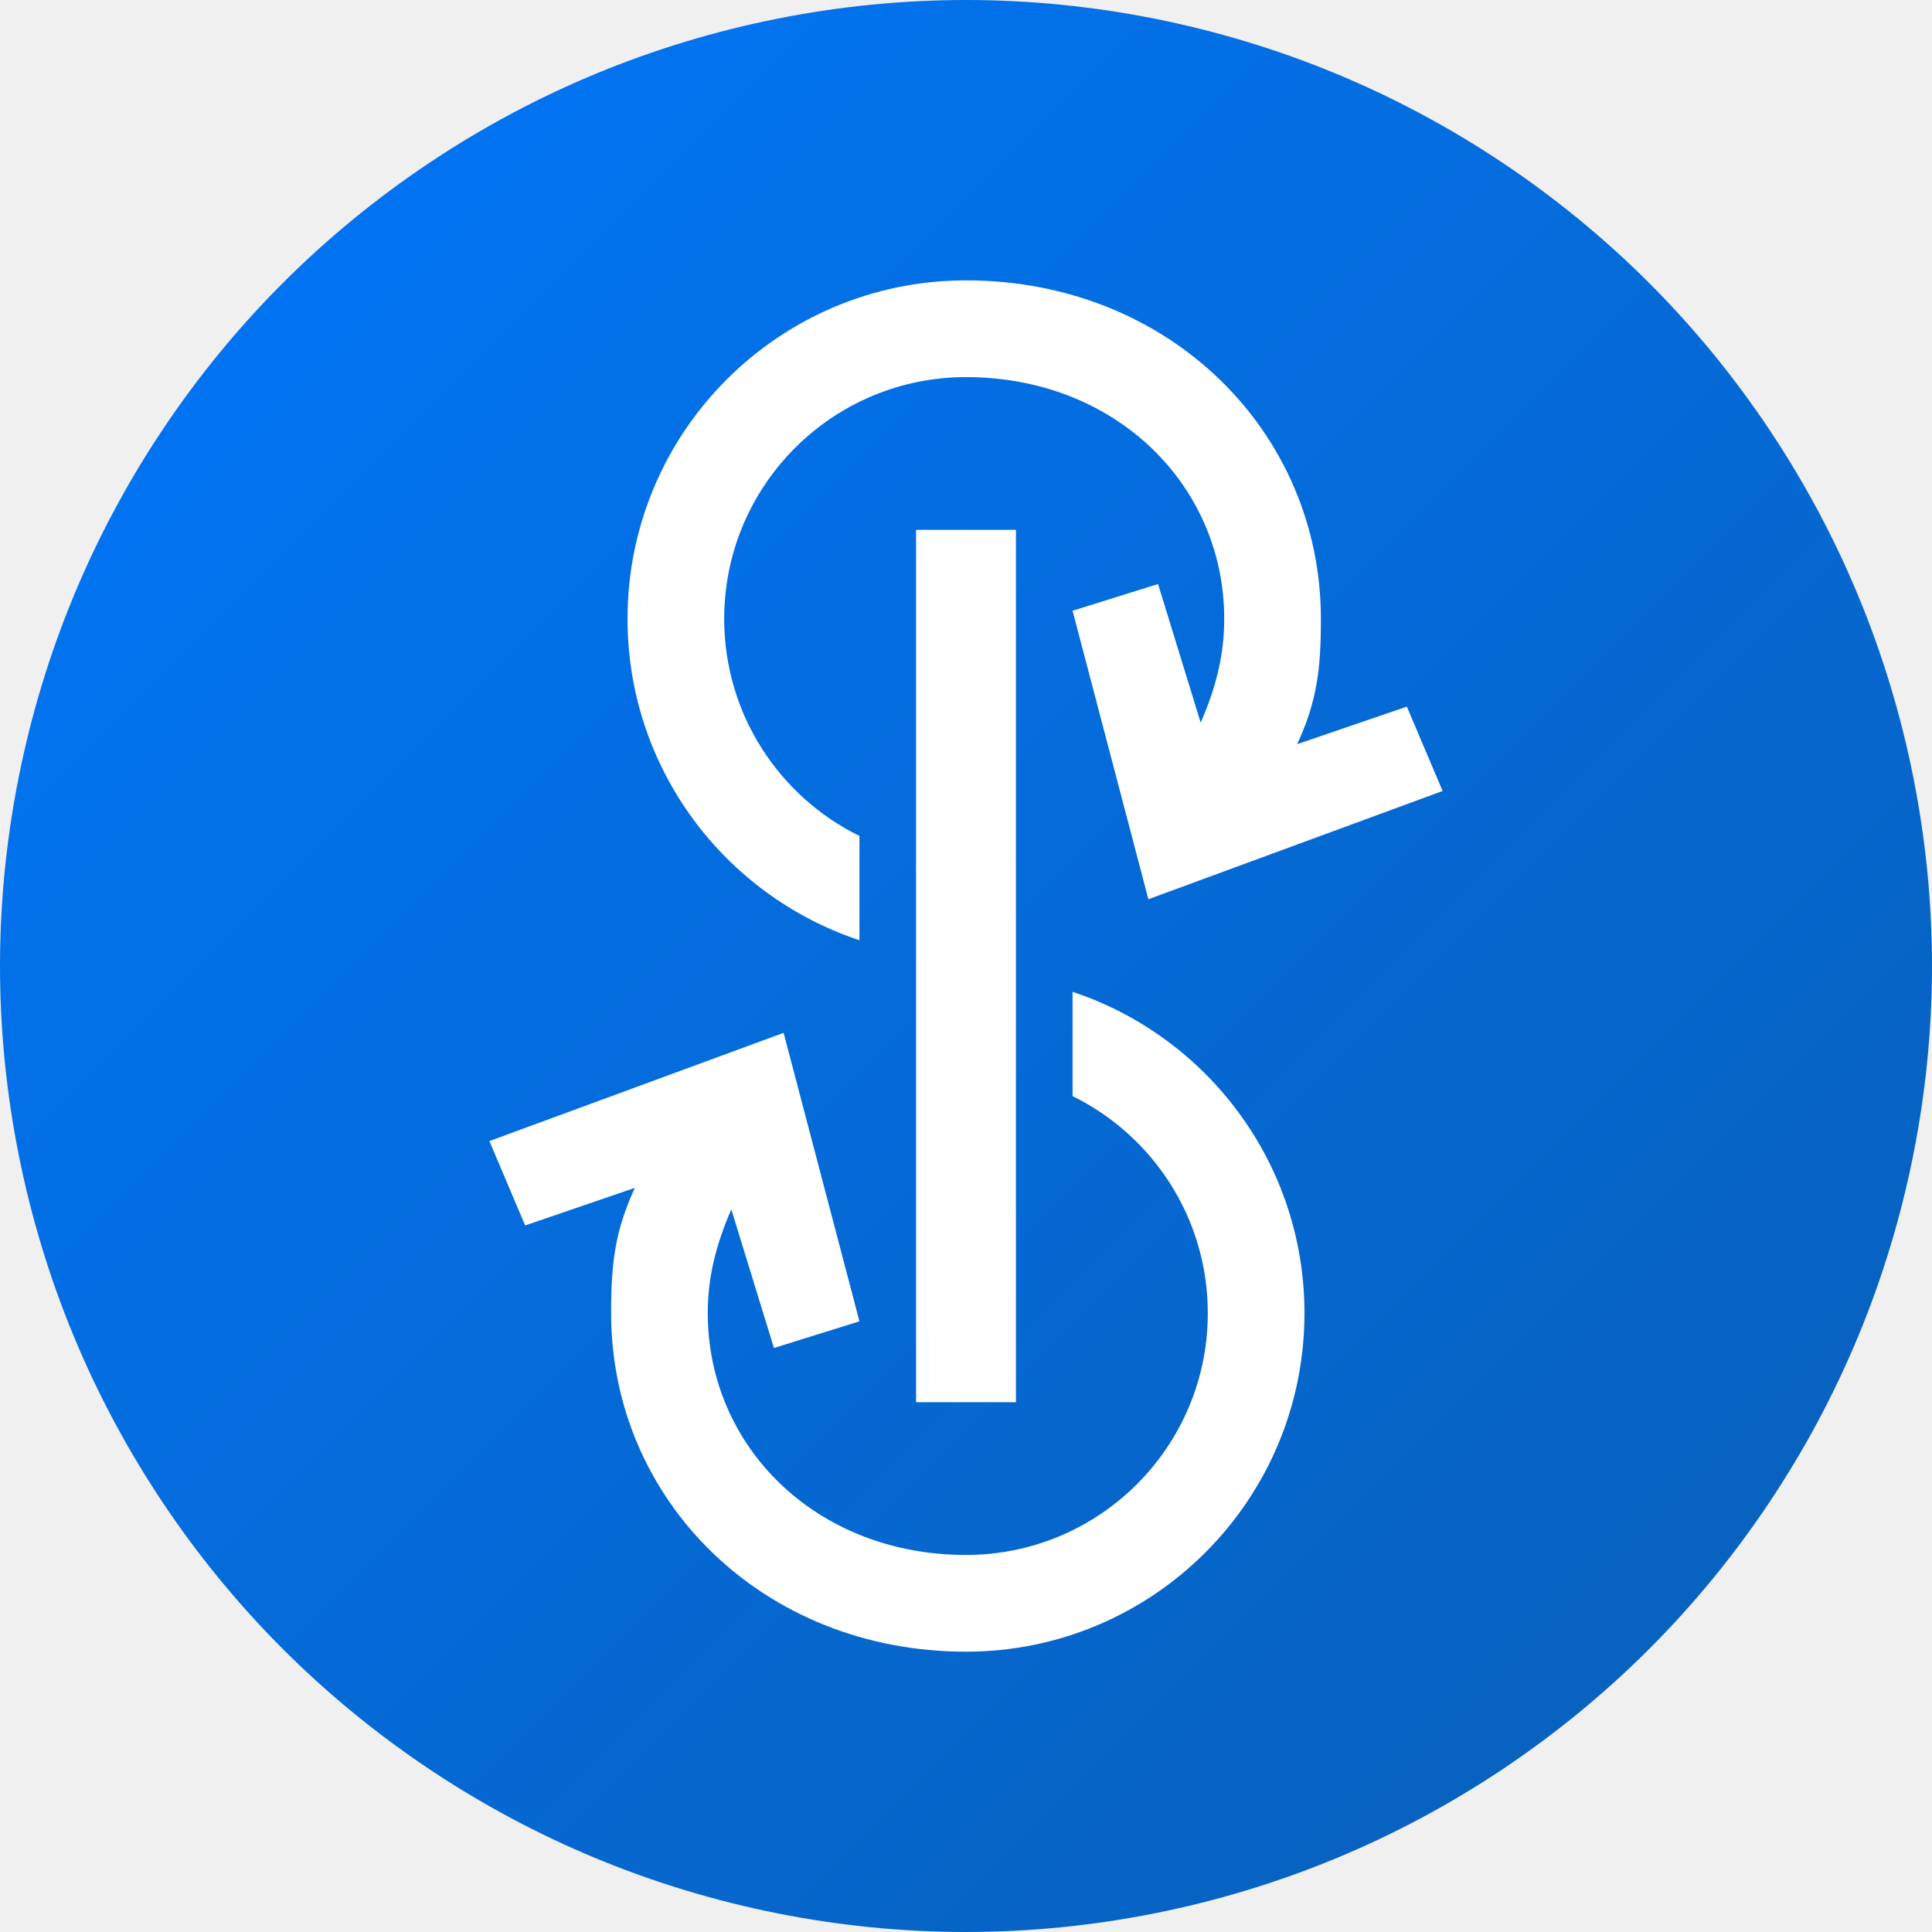
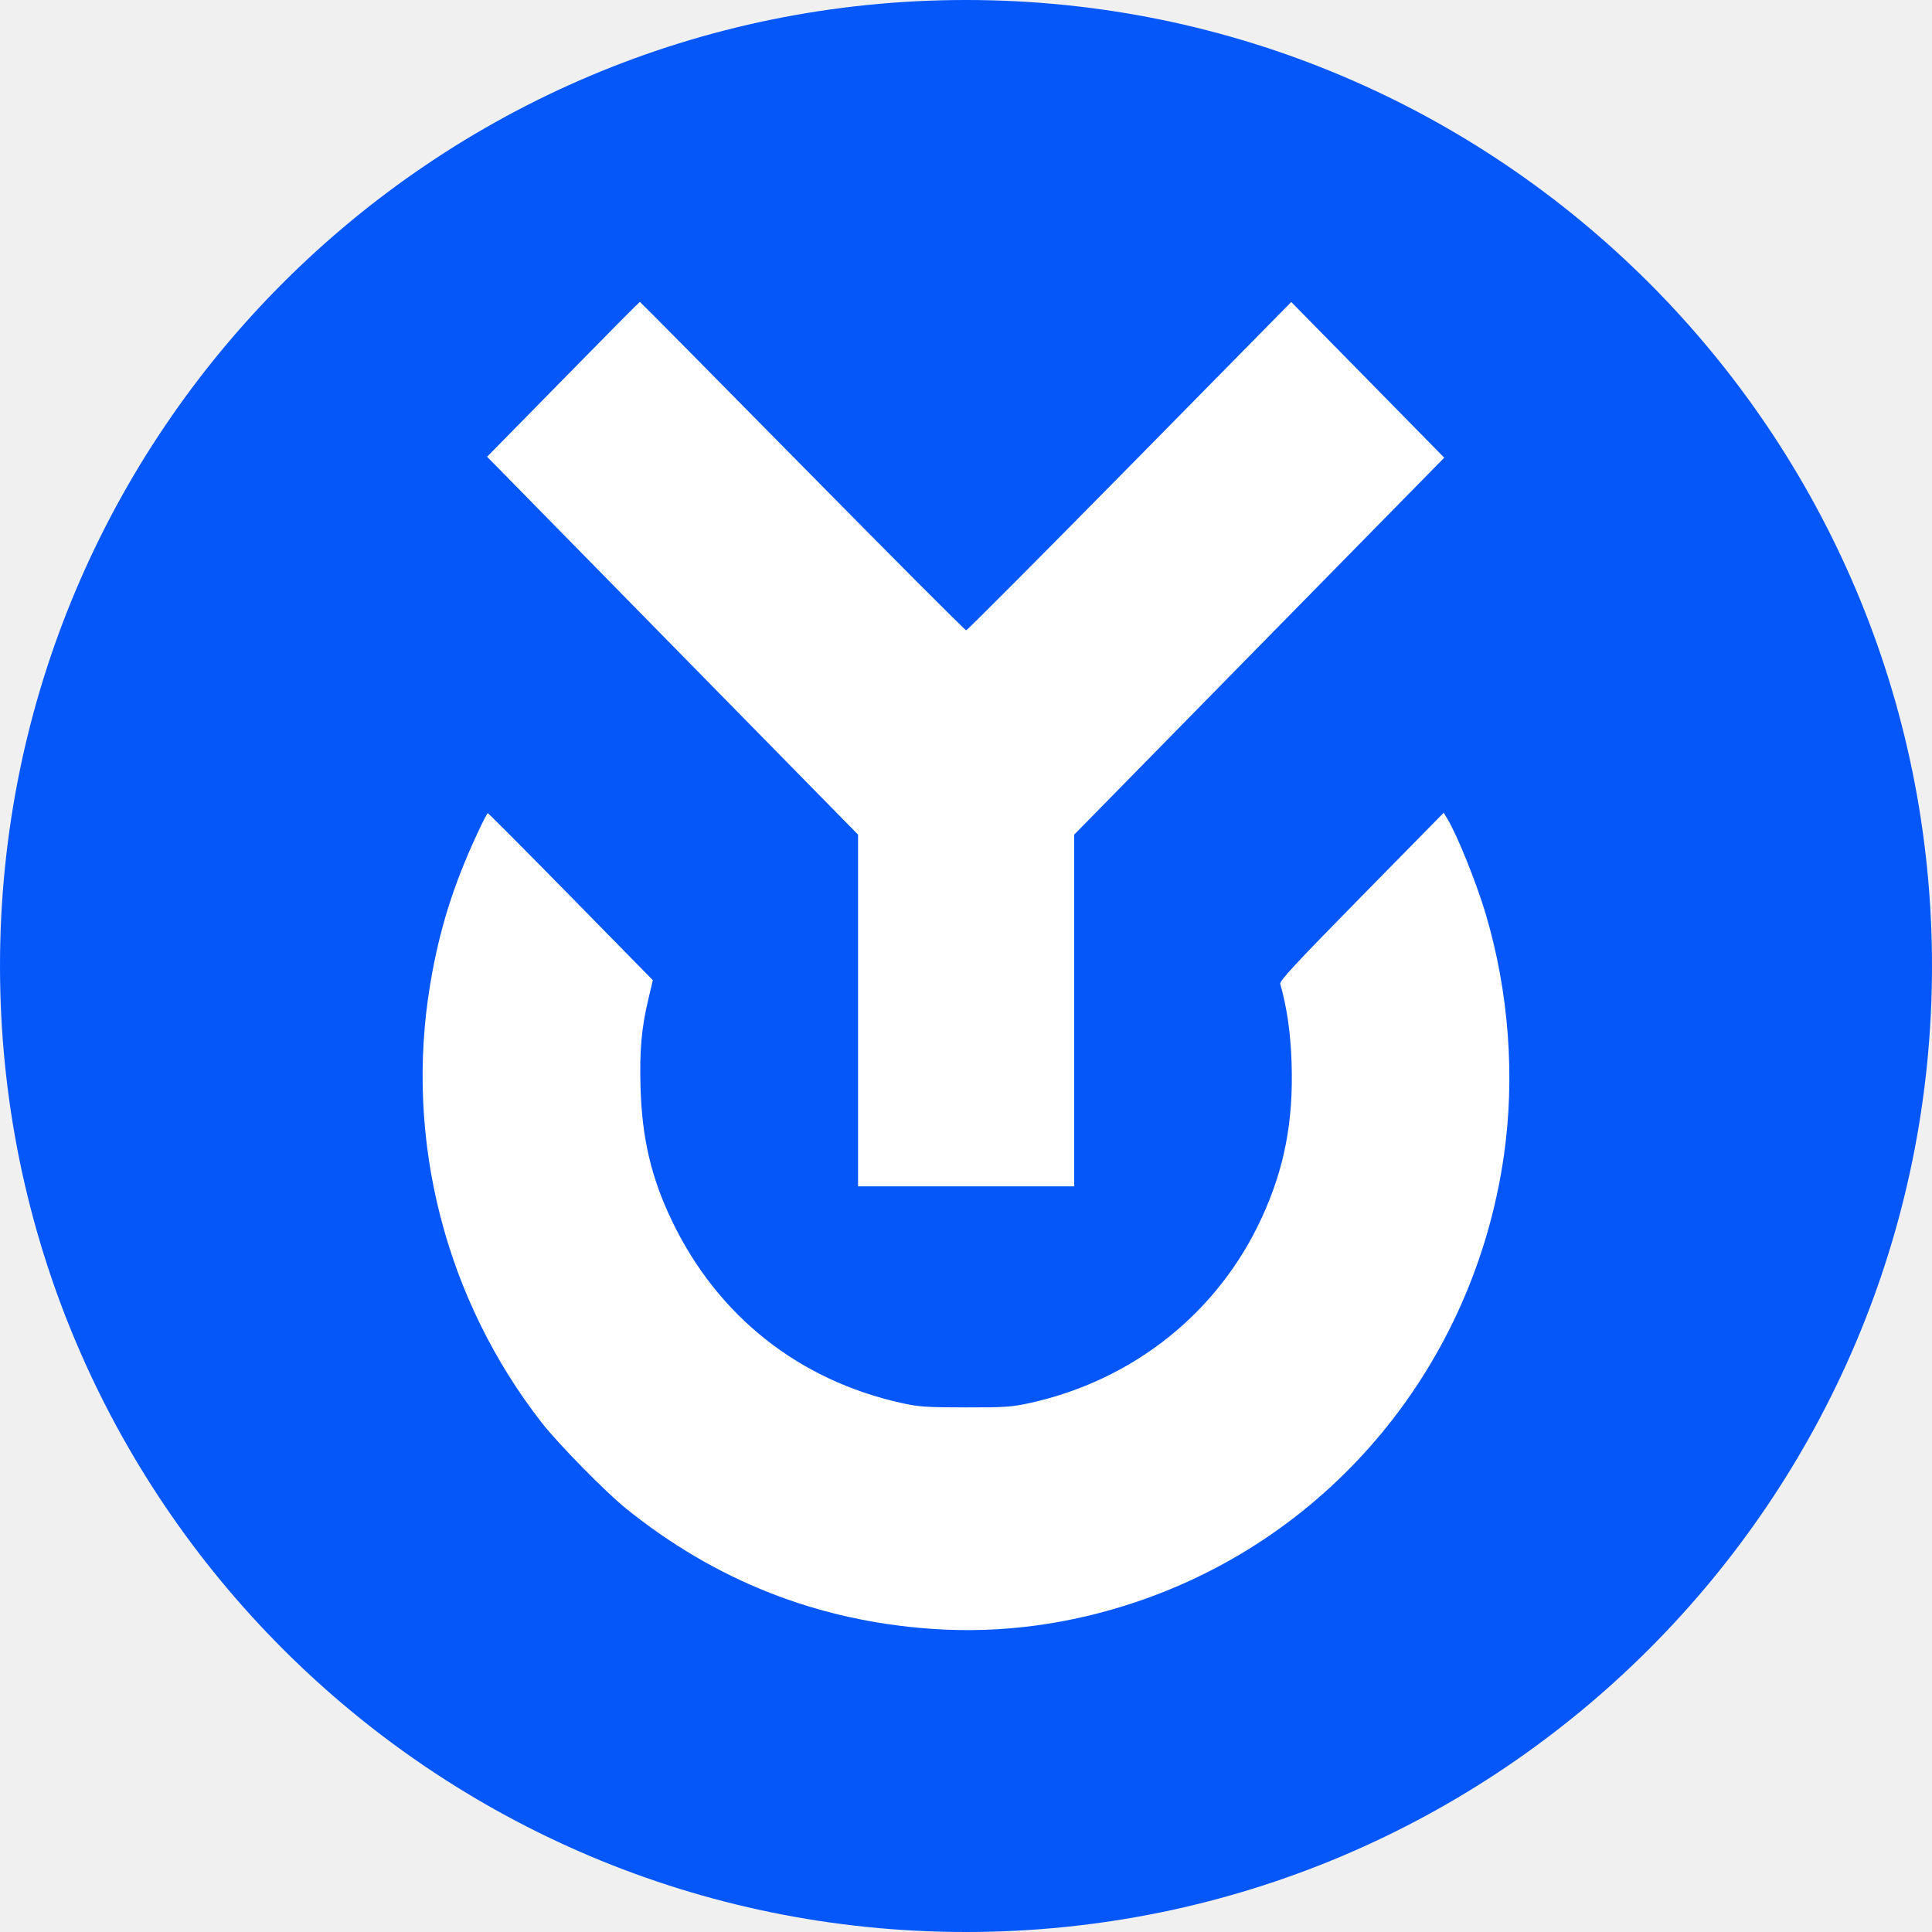
<svg xmlns="http://www.w3.org/2000/svg" width="32" height="32" viewBox="0 0 32 32" fill="none">
-   <path fill-rule="evenodd" clip-rule="evenodd" d="M32 16C32 13.906 31.583 11.812 30.782 9.877C29.981 7.942 28.795 6.167 27.314 4.686C25.833 3.205 24.058 2.019 22.123 1.218C20.188 0.417 18.094 0 16 0C13.906 0 11.812 0.417 9.877 1.218C7.942 2.019 6.167 3.205 4.686 4.686C3.205 6.167 2.019 7.942 1.218 9.877C0.417 11.812 0 13.906 0 16C0 18.094 0.417 20.188 1.218 22.123C2.019 24.058 3.205 25.833 4.686 27.314C6.167 28.795 7.942 29.981 9.877 30.782C11.812 31.583 13.906 32 16 32C18.094 32 20.188 31.583 22.123 30.782C24.058 29.981 25.833 28.795 27.314 27.314C28.795 25.833 29.981 24.058 30.782 22.123C31.583 20.188 32 18.094 32 16Z" fill="url(#paint0_linear)" />
-   <path fill-rule="evenodd" clip-rule="evenodd" d="M15.173 8.776H16.827V23.225H15.173V8.776Z" fill="white" />
-   <path fill-rule="evenodd" clip-rule="evenodd" d="M14.235 15.573V13.846C12.908 13.194 11.995 11.829 11.995 10.25C11.995 8.039 13.788 6.246 16 6.246C18.483 6.246 20.277 8.039 20.277 10.25C20.277 10.808 20.162 11.339 19.887 11.969L19.181 9.673L17.765 10.116L19.021 14.894L23.894 13.101L23.302 11.704L21.485 12.326C21.814 11.613 21.878 11.088 21.878 10.25C21.878 7.154 19.368 4.644 16 4.644C12.904 4.644 10.394 7.154 10.394 10.25C10.394 12.73 12.004 14.833 14.235 15.573Z" fill="white" />
-   <path fill-rule="evenodd" clip-rule="evenodd" d="M17.765 16.428V18.155C19.092 18.807 20.005 20.172 20.005 21.75C20.005 23.962 18.212 25.755 16 25.755C13.517 25.755 11.723 23.962 11.723 21.75C11.723 21.193 11.838 20.662 12.113 20.031L12.819 22.327L14.235 21.885L12.979 17.107L8.106 18.9L8.698 20.297L10.515 19.675C10.187 20.388 10.122 20.913 10.122 21.75C10.122 24.847 12.632 27.357 16 27.357C19.096 27.357 21.606 24.847 21.606 21.75C21.606 19.271 19.997 17.168 17.765 16.428Z" fill="white" />
-   <defs>
-     <linearGradient id="paint0_linear" x1="-16" y1="16" x2="16" y2="48" gradientUnits="userSpaceOnUse">
-       <stop stop-color="#0077FC" />
-       <stop offset="1" stop-color="#095EB5" />
-     </linearGradient>
-   </defs>
+   <circle cx="16" cy="16" r="16" fill="#0657F9" />
+   <path fill-rule="evenodd" clip-rule="evenodd" d="M9.327 6.283L8.068 7.565L11.14 10.695L14.212 13.824V16.737V19.65H16.002H17.792V16.737V13.824L20.856 10.702L23.921 7.581L22.654 6.291L21.387 5.002L18.711 7.721C17.239 9.216 16.02 10.44 16.003 10.44C15.985 10.44 14.764 9.216 13.29 7.72C11.816 6.224 10.605 5 10.598 5C10.591 5 10.019 5.577 9.327 6.283ZM7.908 13.801C7.507 14.662 7.275 15.405 7.125 16.304C6.698 18.873 7.373 21.518 8.981 23.575C9.247 23.915 10.027 24.709 10.358 24.977C11.848 26.182 13.544 26.85 15.446 26.98C16.584 27.058 17.721 26.906 18.839 26.527C22.069 25.431 24.401 22.603 24.905 19.169C25.099 17.848 24.994 16.435 24.606 15.131C24.451 14.613 24.138 13.837 23.975 13.566L23.912 13.462L22.55 14.848C21.451 15.967 21.191 16.247 21.205 16.297C21.318 16.697 21.377 17.114 21.393 17.61C21.424 18.571 21.275 19.348 20.903 20.16C20.181 21.738 18.772 22.863 17.049 23.24C16.749 23.305 16.639 23.312 15.987 23.311C15.346 23.31 15.22 23.302 14.94 23.24C13.232 22.864 11.888 21.8 11.13 20.222C10.787 19.509 10.632 18.849 10.609 18.004C10.592 17.394 10.625 17.024 10.74 16.544L10.813 16.235L9.456 14.852C8.709 14.091 8.09 13.469 8.08 13.469C8.07 13.469 7.992 13.618 7.908 13.801Z" fill="white" />
</svg>
